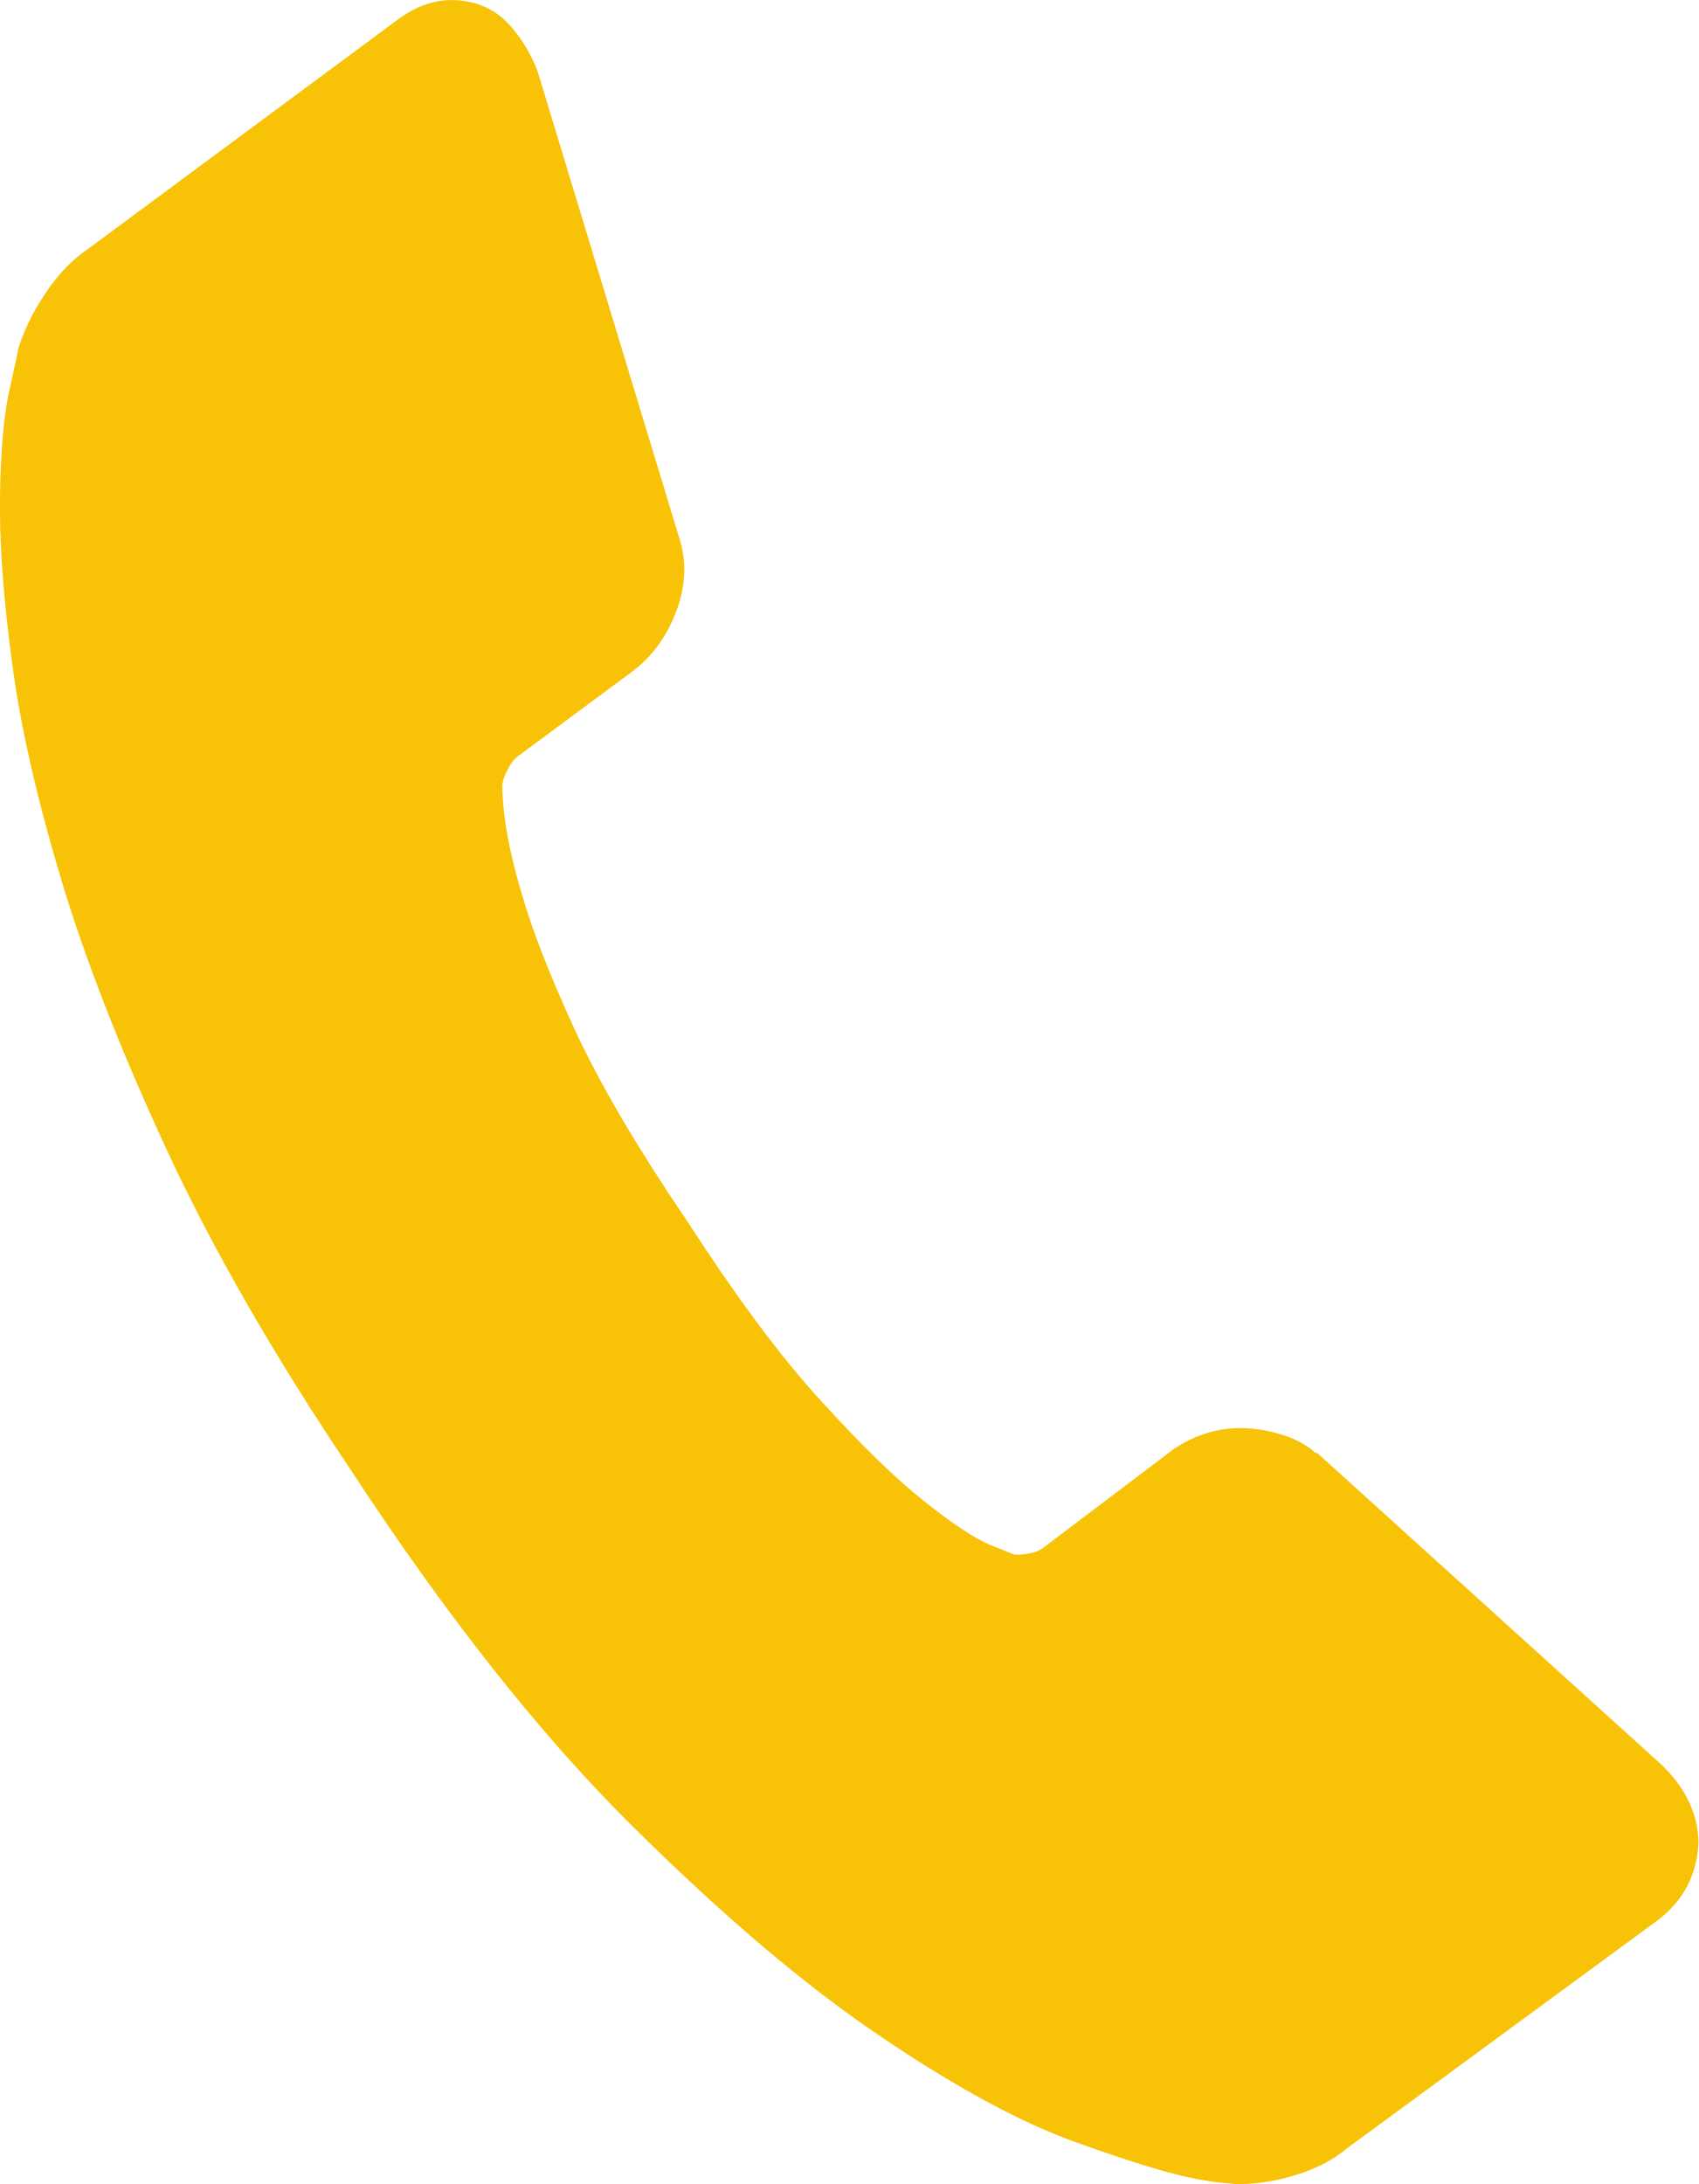
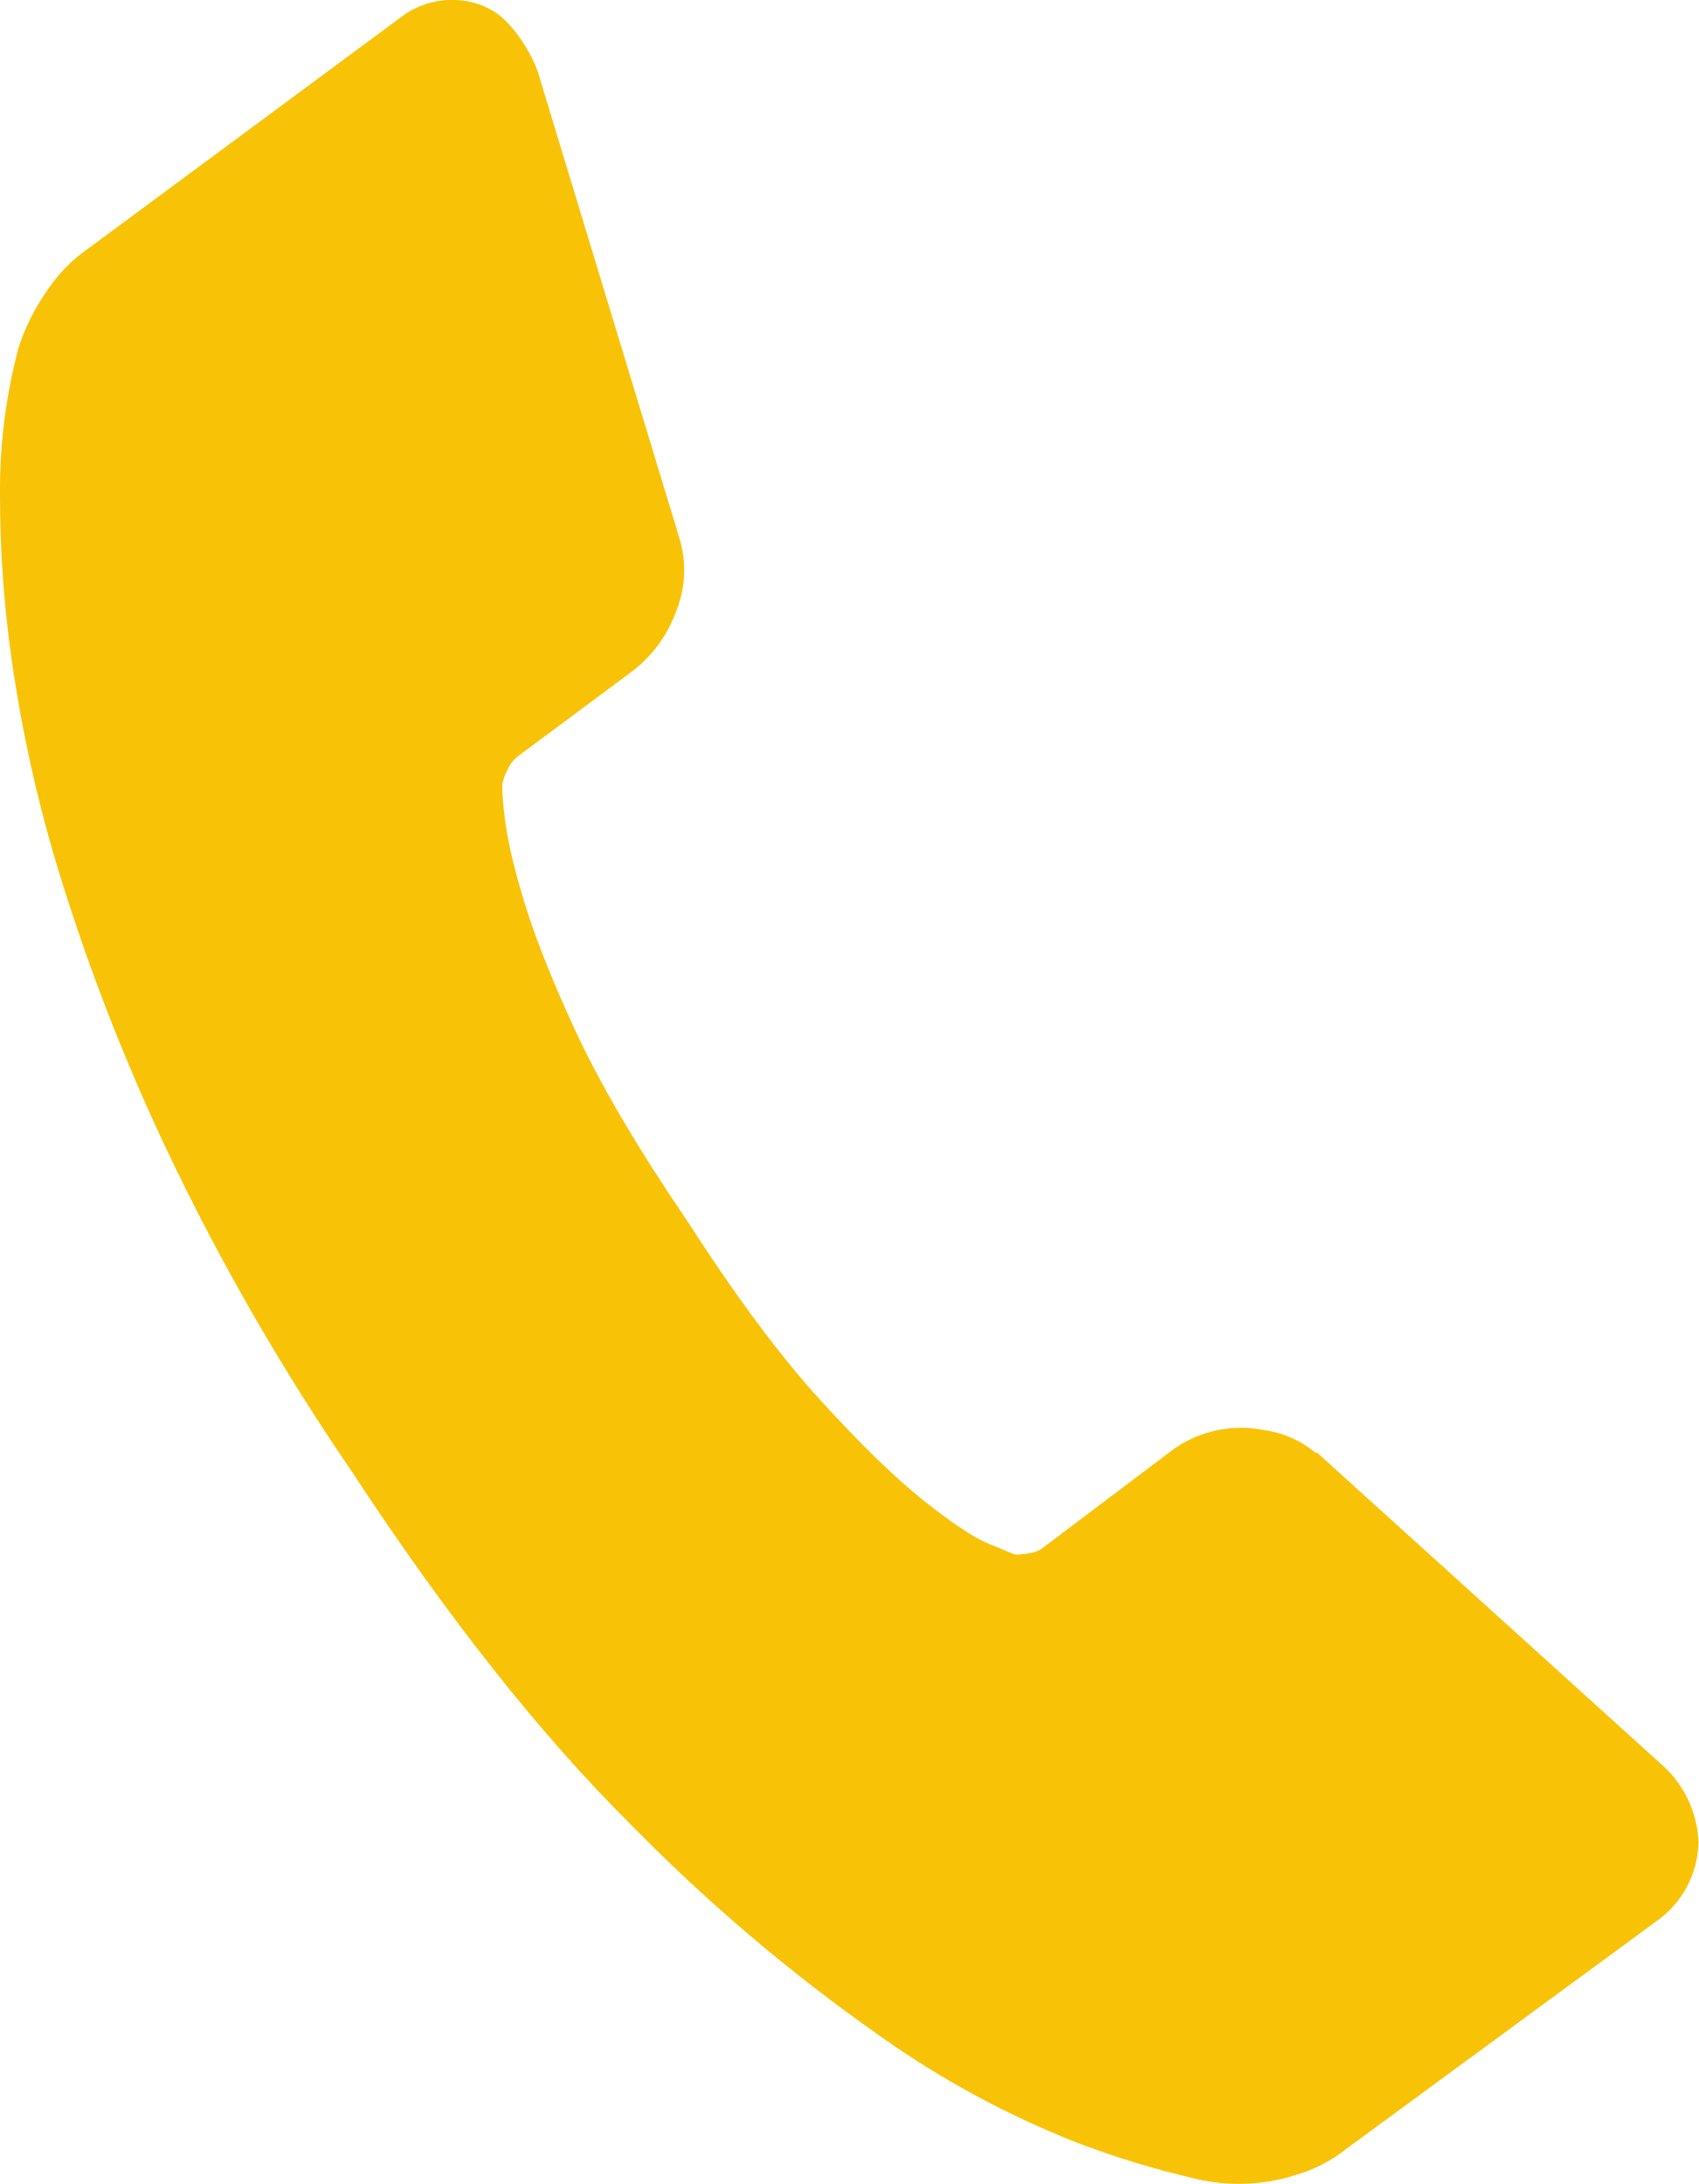
<svg xmlns="http://www.w3.org/2000/svg" width="7" height="9" viewBox="0 0 7 9" fill="none">
-   <path d="M7 7.591C6.994 7.727 6.937 7.835 6.828 7.916L5.55 8.854C5.491 8.903 5.419 8.94 5.333 8.965C5.247 8.991 5.165 9.002 5.087 9C5.082 8.999 5.065 8.997 5.037 8.995C5.009 8.993 4.974 8.987 4.93 8.979C4.827 8.96 4.662 8.91 4.437 8.829C4.211 8.749 3.943 8.604 3.632 8.394C3.321 8.185 2.978 7.894 2.602 7.521C2.226 7.148 1.84 6.66 1.446 6.058C1.131 5.589 0.878 5.15 0.688 4.74C0.498 4.33 0.352 3.957 0.251 3.62C0.15 3.283 0.082 2.983 0.048 2.718C0.013 2.453 -0.003 2.227 0 2.041C0.003 1.854 0.016 1.709 0.039 1.607C0.062 1.504 0.074 1.447 0.076 1.435C0.1 1.357 0.139 1.279 0.191 1.203C0.243 1.126 0.301 1.067 0.364 1.025L1.643 0.078C1.733 0.012 1.827 -0.012 1.925 0.006C1.996 0.019 2.055 0.052 2.103 0.106C2.15 0.159 2.187 0.221 2.215 0.292L2.797 2.209C2.831 2.311 2.827 2.414 2.787 2.519C2.747 2.625 2.686 2.708 2.602 2.77L2.131 3.119C2.118 3.129 2.105 3.146 2.093 3.17C2.08 3.194 2.073 3.215 2.07 3.233C2.071 3.358 2.097 3.505 2.148 3.675C2.19 3.825 2.263 4.013 2.366 4.237C2.469 4.461 2.624 4.726 2.832 5.032C3.033 5.343 3.216 5.59 3.383 5.772C3.549 5.955 3.69 6.092 3.807 6.185C3.924 6.278 4.015 6.339 4.08 6.366L4.179 6.406C4.19 6.408 4.208 6.407 4.234 6.403C4.26 6.399 4.28 6.392 4.293 6.383L4.842 5.968C4.956 5.894 5.078 5.87 5.209 5.894C5.302 5.911 5.372 5.942 5.421 5.987L5.429 5.988L6.843 7.268C6.945 7.364 6.997 7.472 7 7.591Z" fill="#F8C307" />
+   <path d="M7 7.591a.407.407 0 01-.172.325l-1.278.938a.609.609 0 01-.217.111.766.766 0 01-.403.014 3.668 3.668 0 01-.493-.15 3.802 3.802 0 01-.805-.435 7.33 7.33 0 01-1.03-.873c-.376-.373-.762-.861-1.156-1.463A9.736 9.736 0 01.688 4.74a8.525 8.525 0 01-.437-1.12 5.771 5.771 0 01-.203-.902A4.77 4.77 0 010 2.04a2.294 2.294 0 01.076-.606.872.872 0 01.115-.232.64.64 0 01.173-.178l1.28-.947a.35.35 0 01.281-.072c.071.013.13.046.177.1a.616.616 0 01.113.186l.582 1.917a.45.45 0 01-.01.31.544.544 0 01-.185.251l-.471.35a.145.145 0 00-.038.05.224.224 0 00-.023.063c.001.125.027.272.078.442.042.15.115.338.218.562.103.224.258.49.466.795.2.311.384.558.55.74.167.183.308.32.425.413.117.093.208.154.273.18l.1.041c.01.002.028.001.054-.003a.134.134 0 00.059-.02l.55-.415a.486.486 0 01.366-.074.422.422 0 01.212.093l.008.001 1.414 1.28A.45.45 0 017 7.59z" fill="#F8C307" />
</svg>
